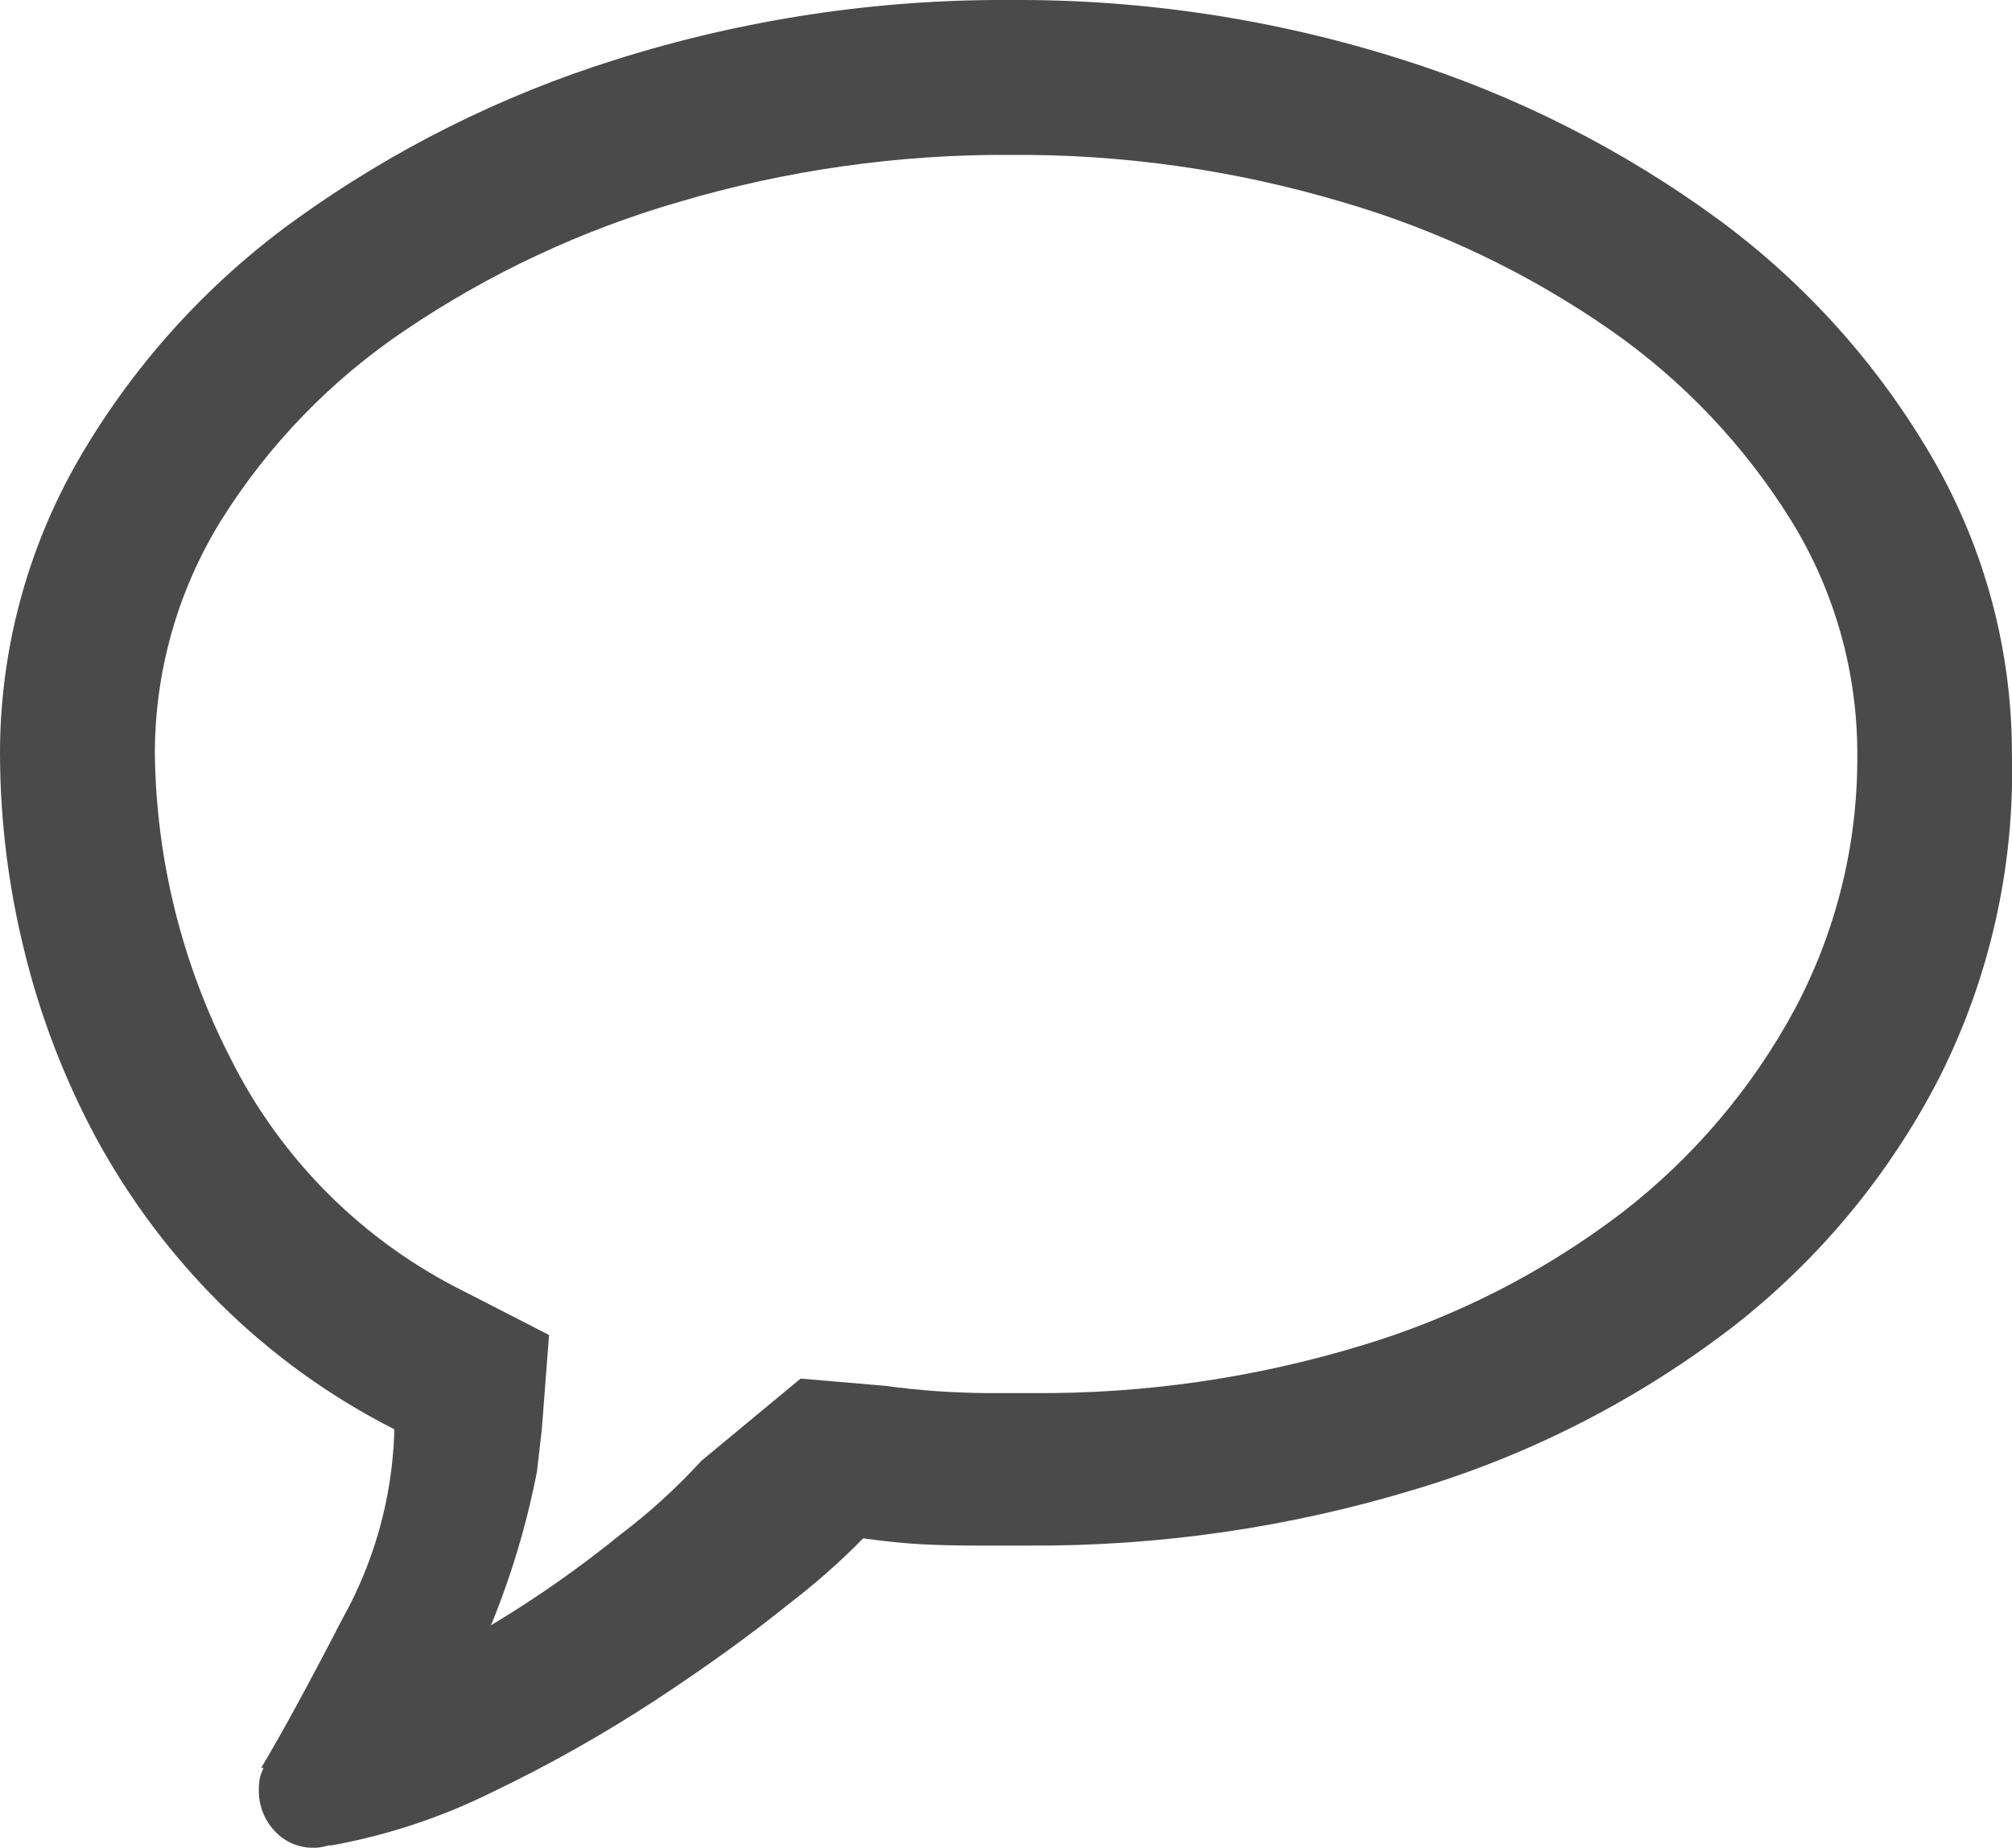
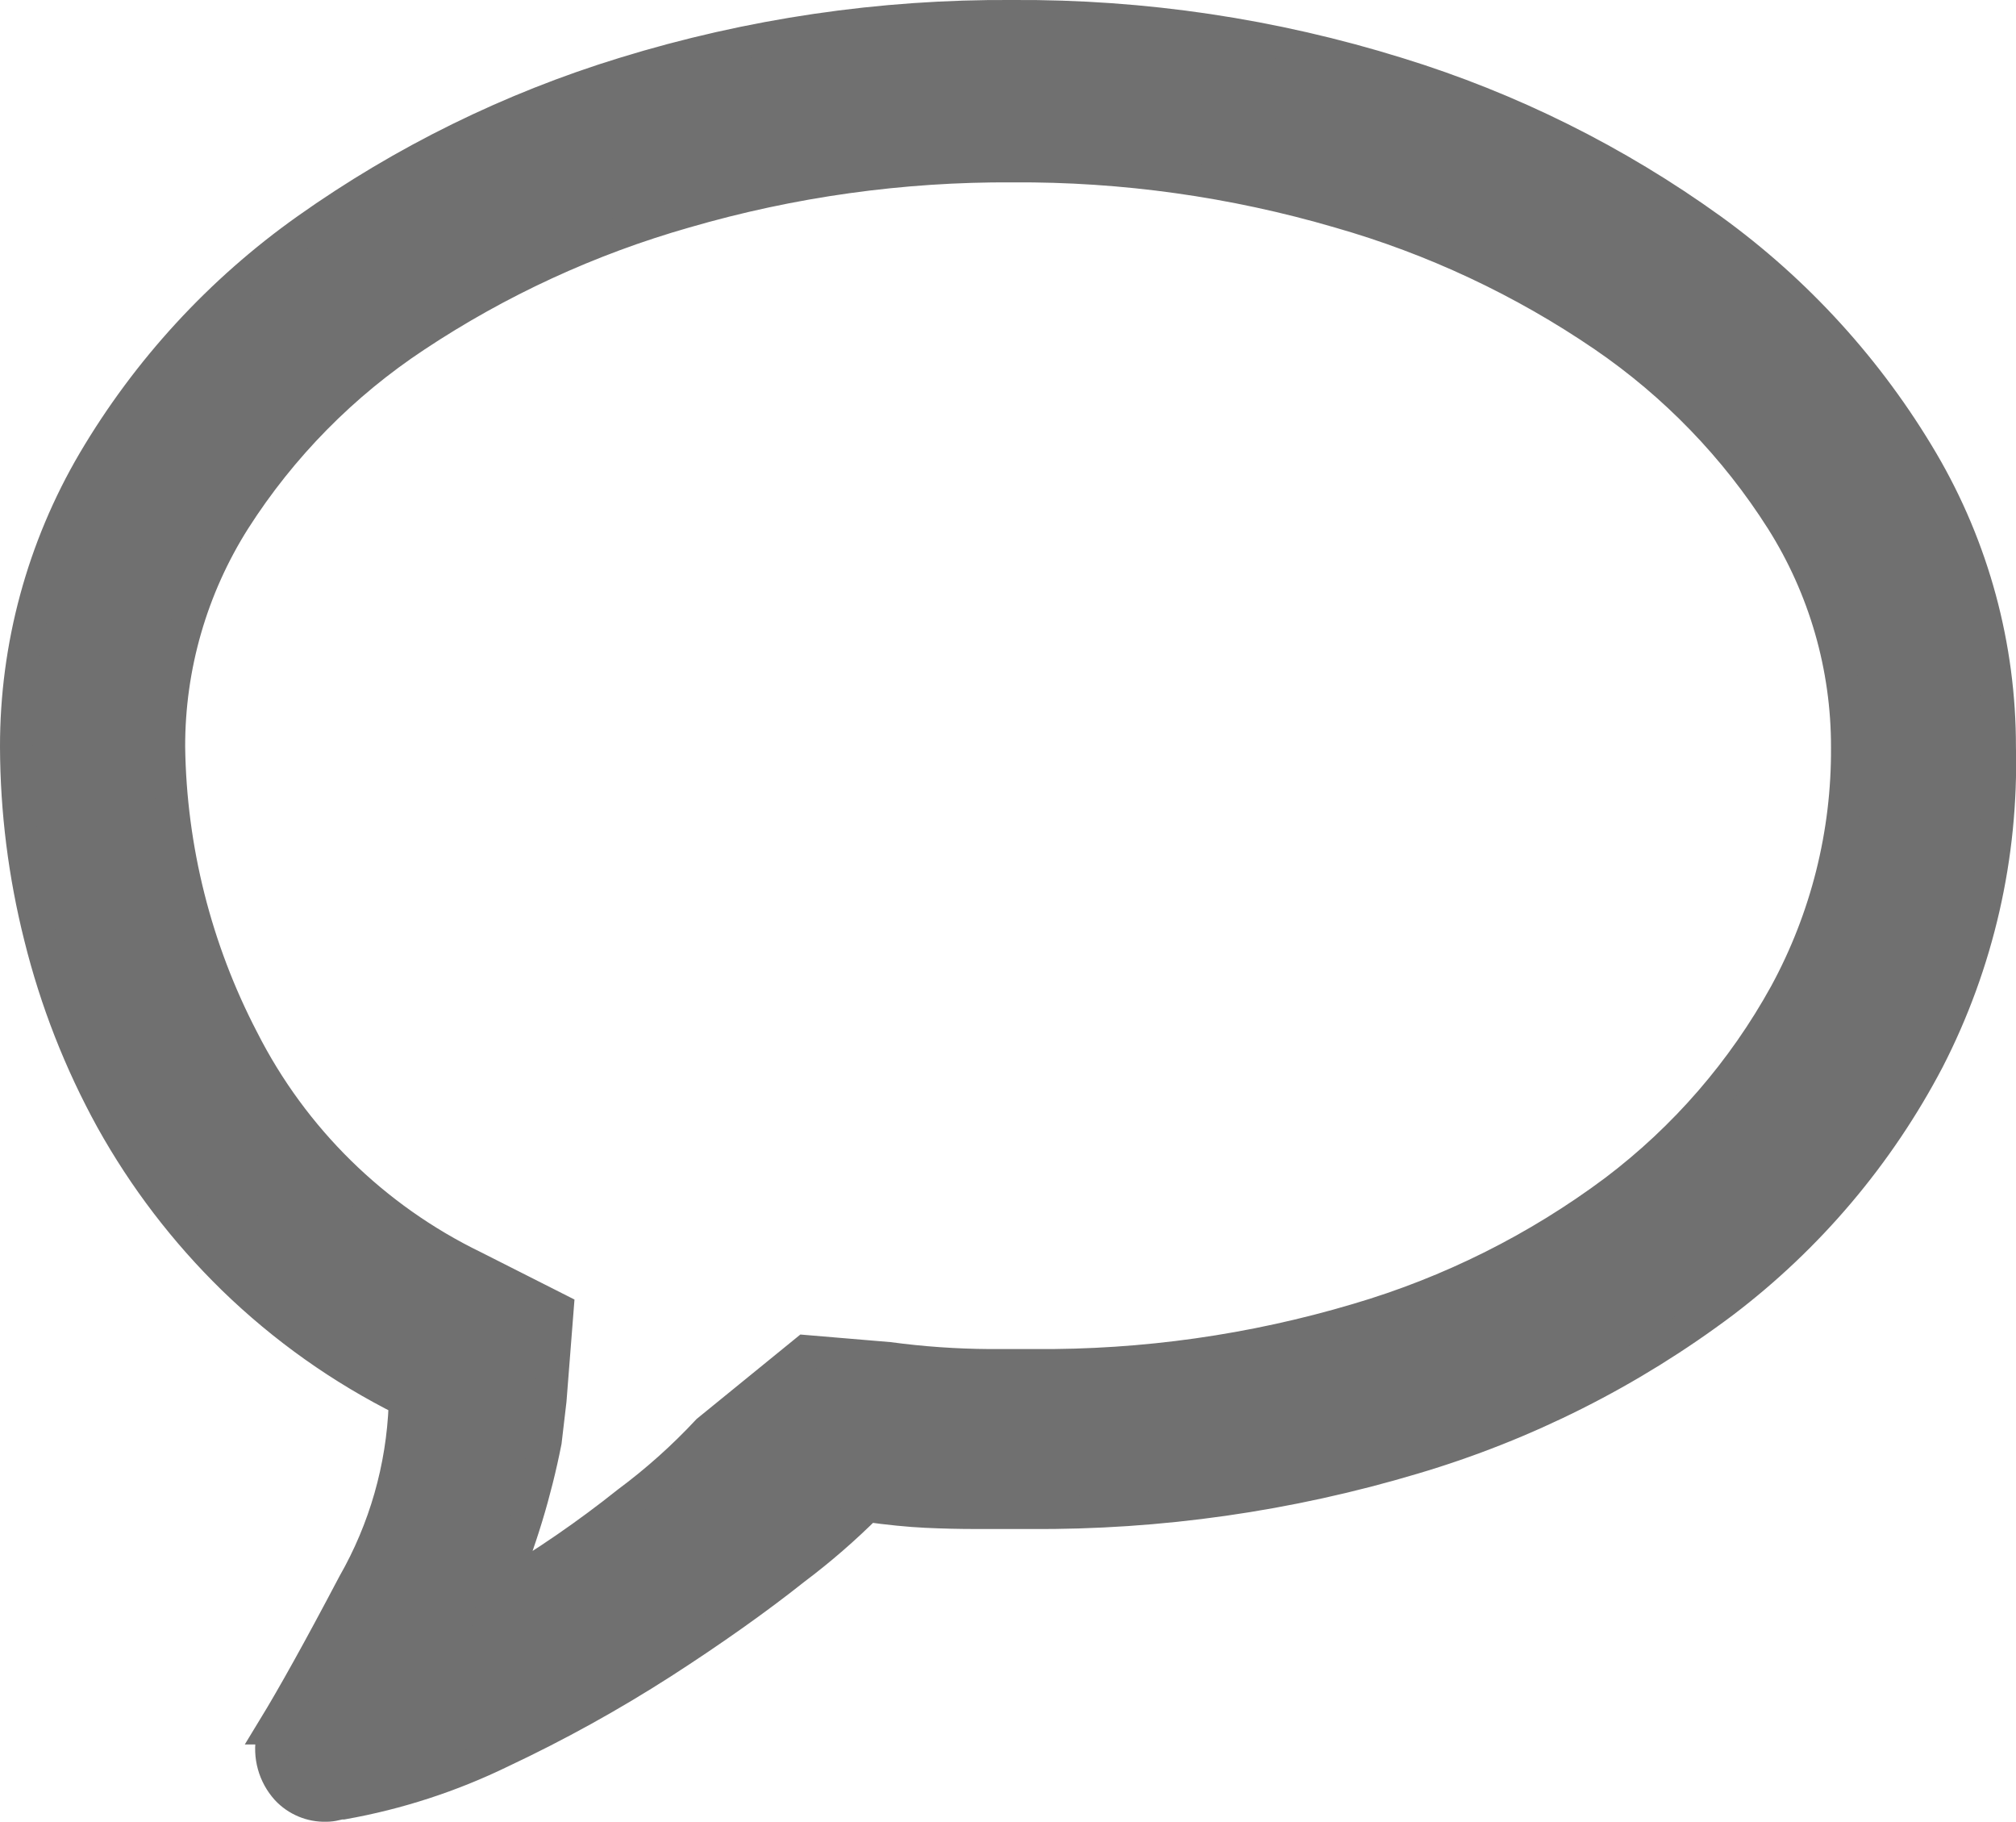
- <svg xmlns="http://www.w3.org/2000/svg" width="61.06" height="56.07" viewBox="0 0 61.06 56.07">
-   <path id="Bubbles_-_simple-line-icons" data-name="Bubbles - simple-line-icons" d="M9.541,56.07a1.58,1.58,0,0,1-1.213-.516,1.776,1.776,0,0,1-.473-1.247,1.8,1.8,0,0,1,.034-.368A1.629,1.629,0,0,1,8,53.647H7.926c.592-.988,1.4-2.463,2.461-4.515a12.428,12.428,0,0,0,1.577-5.614v-.148a21.015,21.015,0,0,1-5.284-3.813,21.69,21.69,0,0,1-3.745-4.992,23.944,23.944,0,0,1-2.2-5.724A25.106,25.106,0,0,1,0,22.9a17.855,17.855,0,0,1,2.384-8.953A23.472,23.472,0,0,1,8.953,6.679,34.011,34.011,0,0,1,18.714,1.8,39.033,39.033,0,0,1,30.677,0,38.429,38.429,0,0,1,42.53,1.8a33.021,33.021,0,0,1,9.651,4.882,23.846,23.846,0,0,1,6.493,7.267A17.856,17.856,0,0,1,61.058,22.9a20.627,20.627,0,0,1-2.2,9.794,22.767,22.767,0,0,1-6.311,7.6,29.919,29.919,0,0,1-9.541,4.882A39.5,39.5,0,0,1,31.188,46.9H29.578c-.543,0-1.06-.012-1.581-.038s-1.131-.087-1.8-.182a21.242,21.242,0,0,1-2.24,1.978c-1.153.933-2.523,1.921-4.071,2.938a42.972,42.972,0,0,1-4.954,2.79A18.3,18.3,0,0,1,10.052,56H9.98l-.148.034A1.157,1.157,0,0,1,9.541,56.07ZM30.677,4.7a34.788,34.788,0,0,0-10.09,1.433,29.485,29.485,0,0,0-8.294,3.889A19.263,19.263,0,0,0,6.717,15.78,13.429,13.429,0,0,0,4.7,22.9a20.775,20.775,0,0,0,2.274,9.173,15.758,15.758,0,0,0,7.119,7.119l2.57,1.319-.22,2.862-.148,1.285A24.663,24.663,0,0,1,14.9,49.319a33.694,33.694,0,0,0,3.927-2.752,18.282,18.282,0,0,0,2.46-2.24l3.01-2.494,2.566.22a23.856,23.856,0,0,0,3.082.22h1.395a33.379,33.379,0,0,0,9.947-1.433,24.855,24.855,0,0,0,7.926-4.033,19.5,19.5,0,0,0,5.246-6.167,16.186,16.186,0,0,0,1.906-7.74,13.461,13.461,0,0,0-2.016-7.119,19.762,19.762,0,0,0-5.47-5.762,27.9,27.9,0,0,0-8.146-3.889A34.405,34.405,0,0,0,30.677,4.7Z" fill="#4a4a4a" />
+ <svg xmlns="http://www.w3.org/2000/svg" width="62.06" height="56.07" viewBox="0 0 62.06 56.07">
+   <path id="Bubbles_-_simple-line-icons" data-name="Bubbles - simple-line-icons" d="M9.541,55.07a1.594,1.594,0,0,1-1.213-.507,1.845,1.845,0,0,1-.44-1.586A1.582,1.582,0,0,1,8,52.691H7.926c.592-.971,1.4-2.419,2.461-4.434a12.041,12.041,0,0,0,1.577-5.514V42.6a21.008,21.008,0,0,1-5.284-3.745,21.34,21.34,0,0,1-3.745-4.9,23.263,23.263,0,0,1-2.2-5.622A24.241,24.241,0,0,1,0,22.49,17.3,17.3,0,0,1,2.384,13.7,23.2,23.2,0,0,1,8.953,6.56a34.255,34.255,0,0,1,9.761-4.8A39.687,39.687,0,0,1,30.677,0,39.071,39.071,0,0,1,42.53,1.765a33.25,33.25,0,0,1,9.651,4.8A23.566,23.566,0,0,1,58.674,13.7a17.3,17.3,0,0,1,2.384,8.794,19.961,19.961,0,0,1-2.2,9.62,22.458,22.458,0,0,1-6.311,7.461,30.12,30.12,0,0,1-9.541,4.8A40.168,40.168,0,0,1,31.188,46.06H29.578c-.543,0-1.06-.012-1.581-.037s-1.131-.086-1.8-.179a21.121,21.121,0,0,1-2.24,1.943c-1.153.916-2.523,1.887-4.071,2.885a43.194,43.194,0,0,1-4.954,2.74A18.536,18.536,0,0,1,10.052,55H9.98l-.148.033A1.177,1.177,0,0,1,9.541,55.07ZM30.677,4.613A35.376,35.376,0,0,0,20.586,6.02a29.727,29.727,0,0,0-8.294,3.82A19.076,19.076,0,0,0,6.717,15.5,13.015,13.015,0,0,0,4.7,22.49,20.112,20.112,0,0,0,6.971,31.5a15.62,15.62,0,0,0,7.119,6.992l2.57,1.3L16.44,42.6l-.148,1.262A23.9,23.9,0,0,1,14.9,48.439a33.709,33.709,0,0,0,3.927-2.7,18.161,18.161,0,0,0,2.46-2.2l3.01-2.45,2.566.216a24.282,24.282,0,0,0,3.082.216h1.395a33.941,33.941,0,0,0,9.947-1.407,25.024,25.024,0,0,0,7.926-3.961,19.251,19.251,0,0,0,5.246-6.057,15.671,15.671,0,0,0,1.906-7.6A13.046,13.046,0,0,0,54.345,15.5a19.561,19.561,0,0,0-5.47-5.659,28.126,28.126,0,0,0-8.146-3.82A34.986,34.986,0,0,0,30.677,4.613Z" transform="translate(0.5 0.5)" fill="#707070" stroke="#707070" stroke-width="1" />
</svg>
